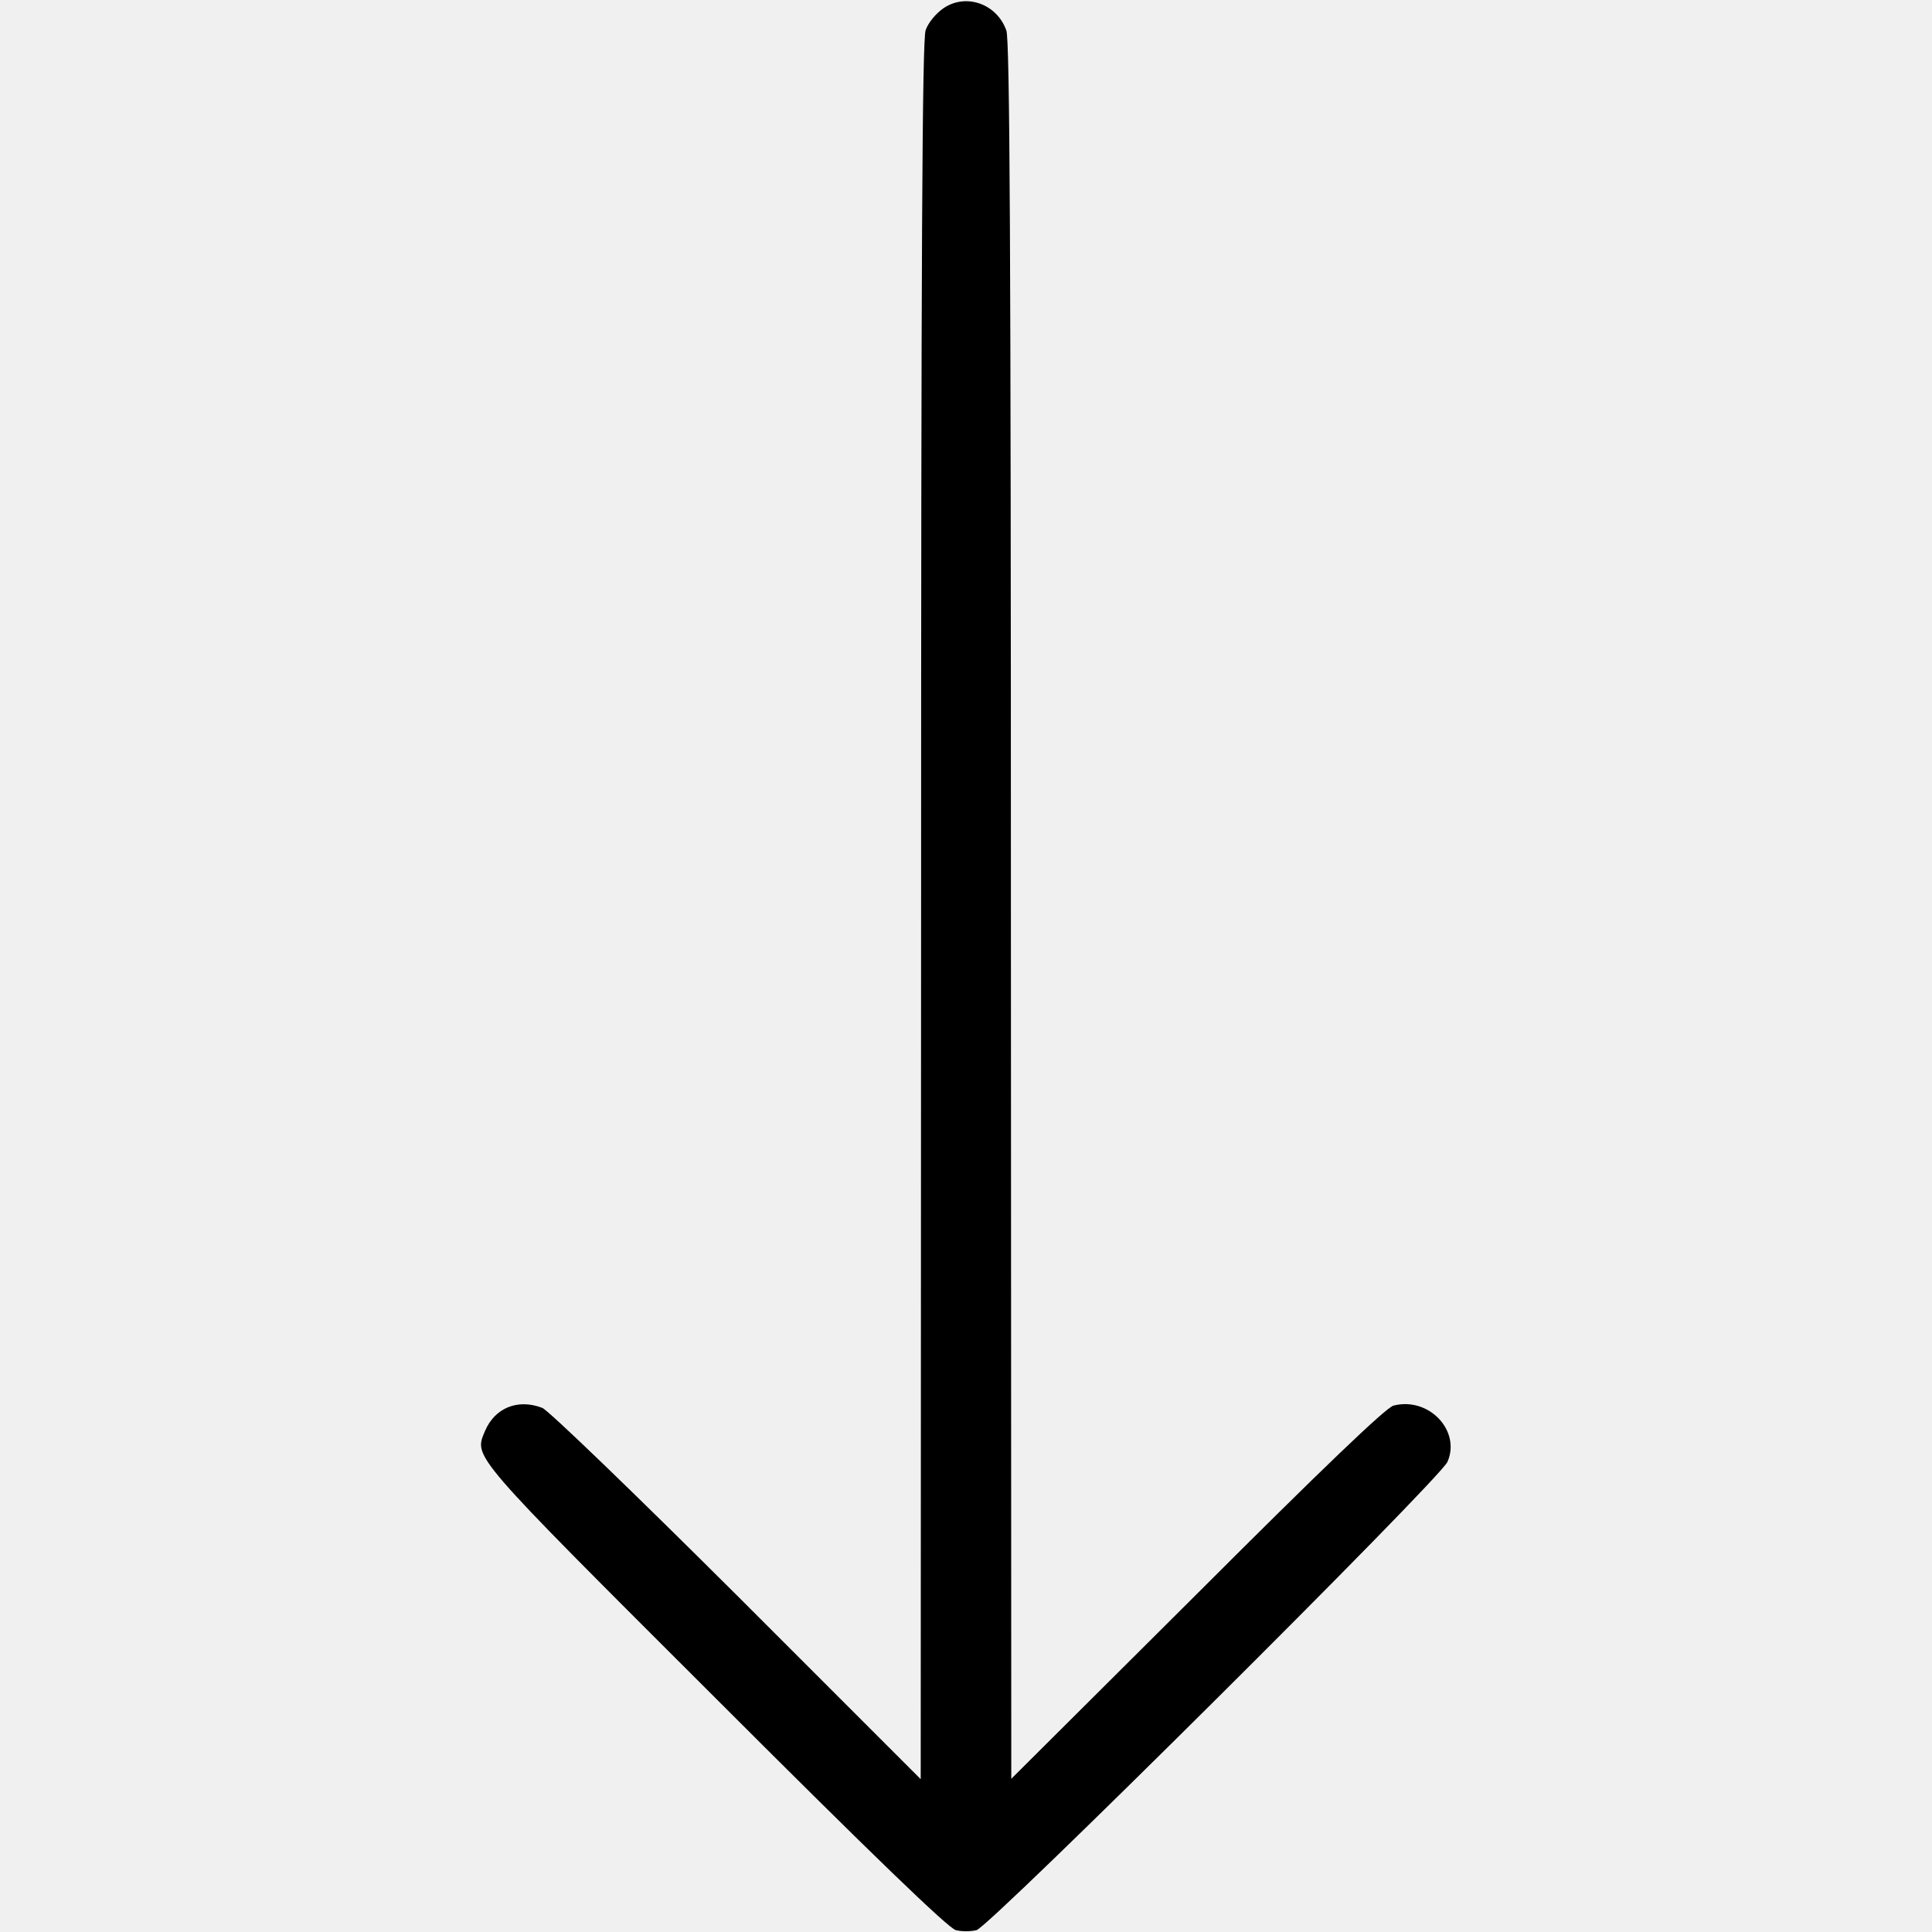
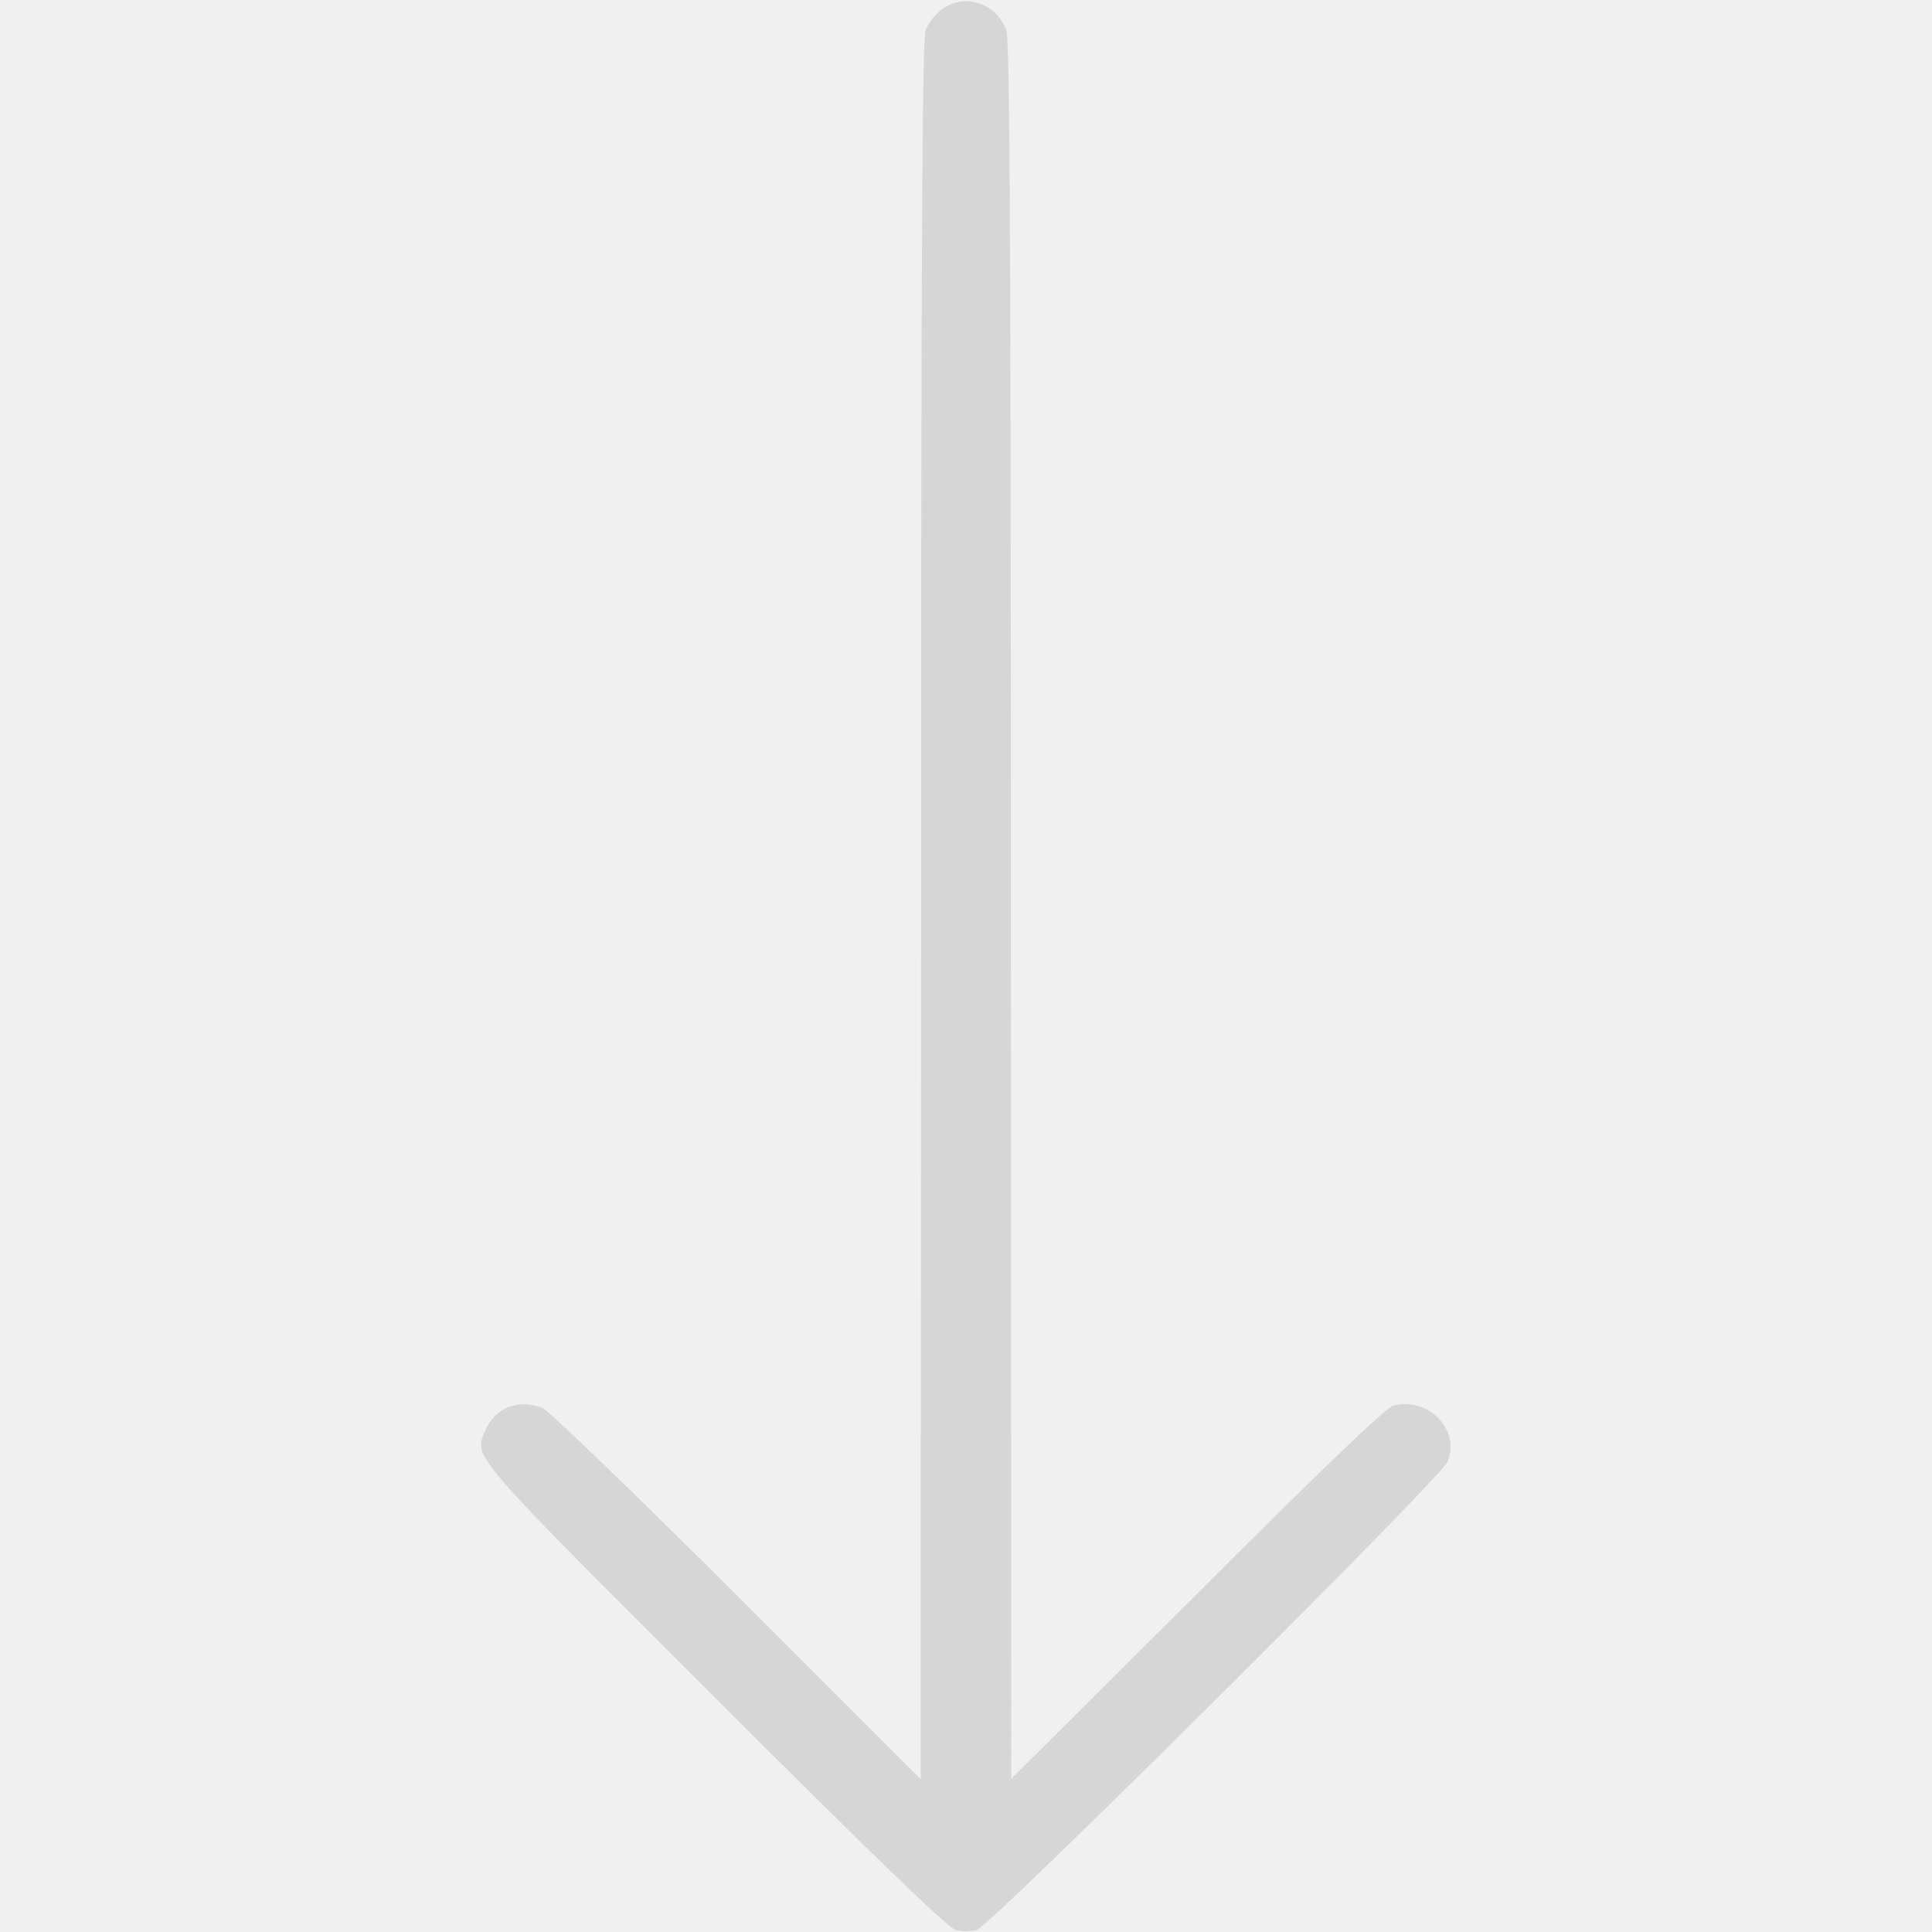
- <svg xmlns="http://www.w3.org/2000/svg" version="1.0" width="512pt" height="512pt" viewBox="0 0 512 512" preserveAspectRatio="xMidYMid meet">
-   <g transform="translate(0,512) scale(0.1,-0.1)" fill="#000000" stroke="none">
+ <svg xmlns="http://www.w3.org/2000/svg" version="1.0" width="512pt" height="512pt" viewBox="0 0 512 512" preserveAspectRatio="xMidYMid meet" fill="white">
+   <g transform="translate(0,512) scale(0.1,-0.1)" fill="#d6d6d6" stroke="none">
    <path d="M2500 5098 c-20 -14 -40 -38 -47 -58 -9 -27 -12 -580 -12 -2335 l-1 -2300 -487 487 c-269 268 -501 492 -516 497 -65 25 -126 0 -152 -62 -29 -70 -41 -56 612 -708 410 -410 617 -610 636 -614 15 -4 39 -4 55 0 34 8 1228 1195 1248 1241 36 83 -50 173 -143 149 -19 -4 -193 -171 -520 -498 l-493 -491 -1 2299 c0 1755 -3 2308 -12 2334 -25 71 -107 100 -167 59z" />
  </g>
</svg>
